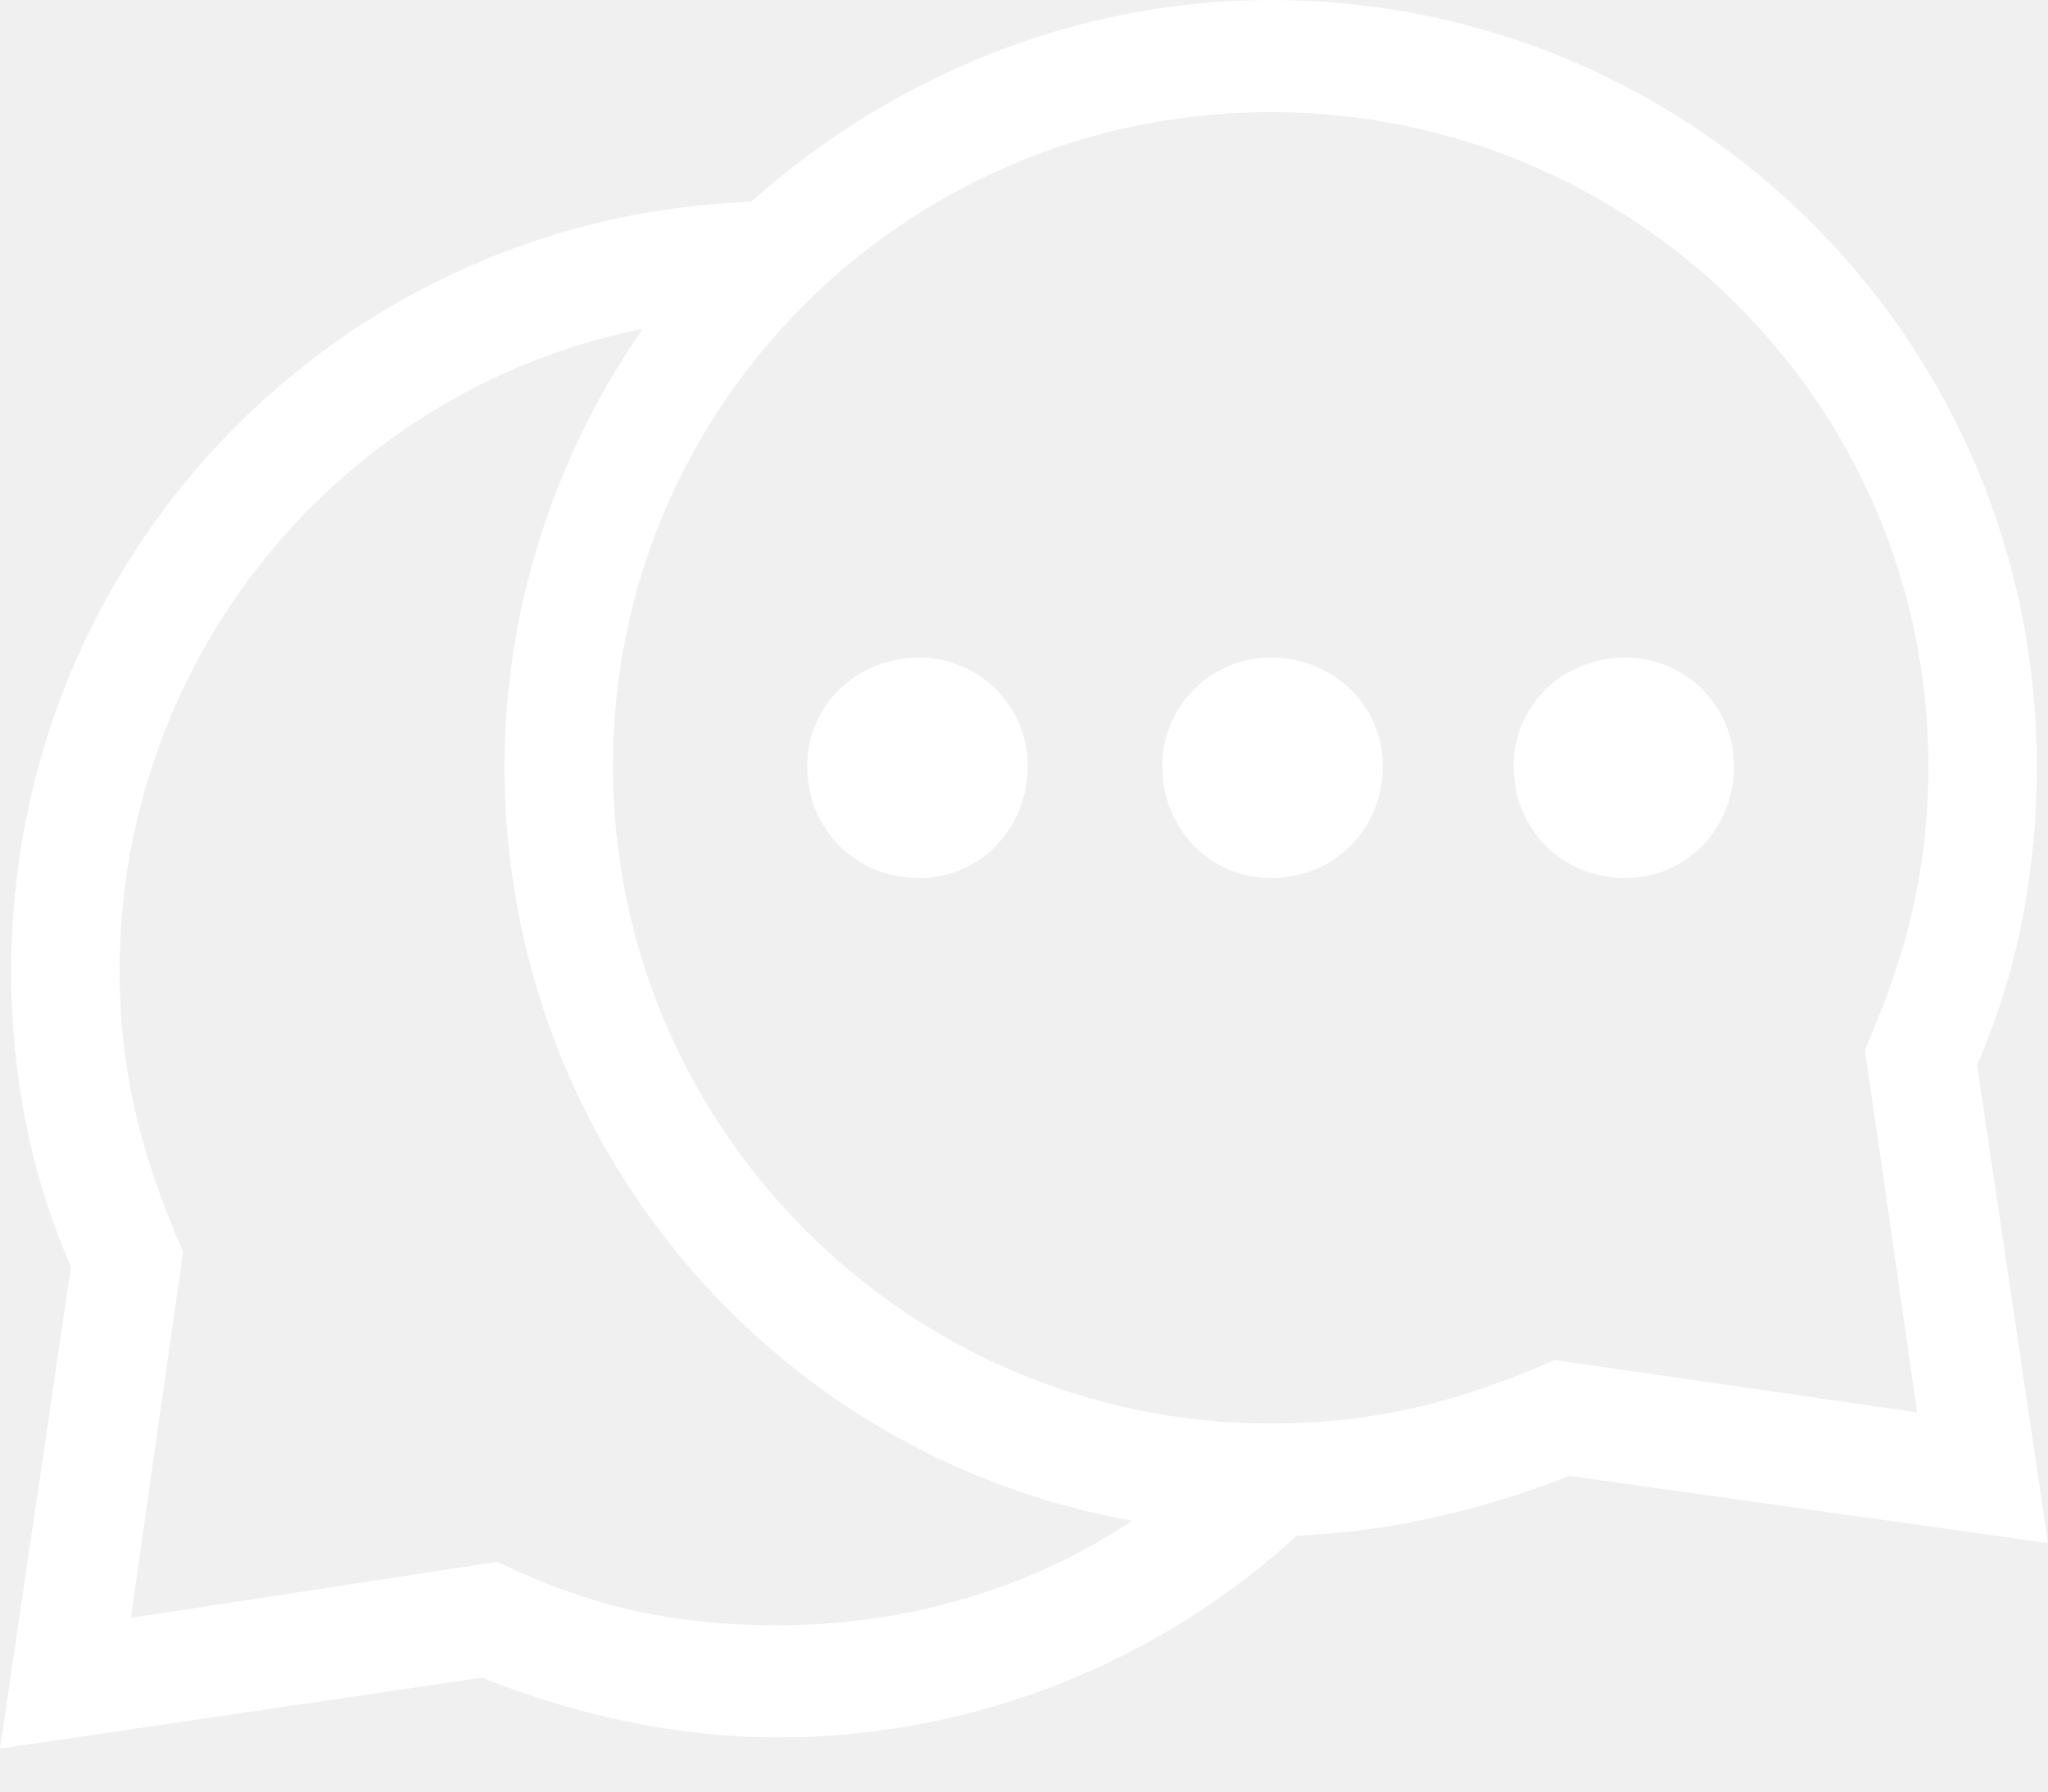
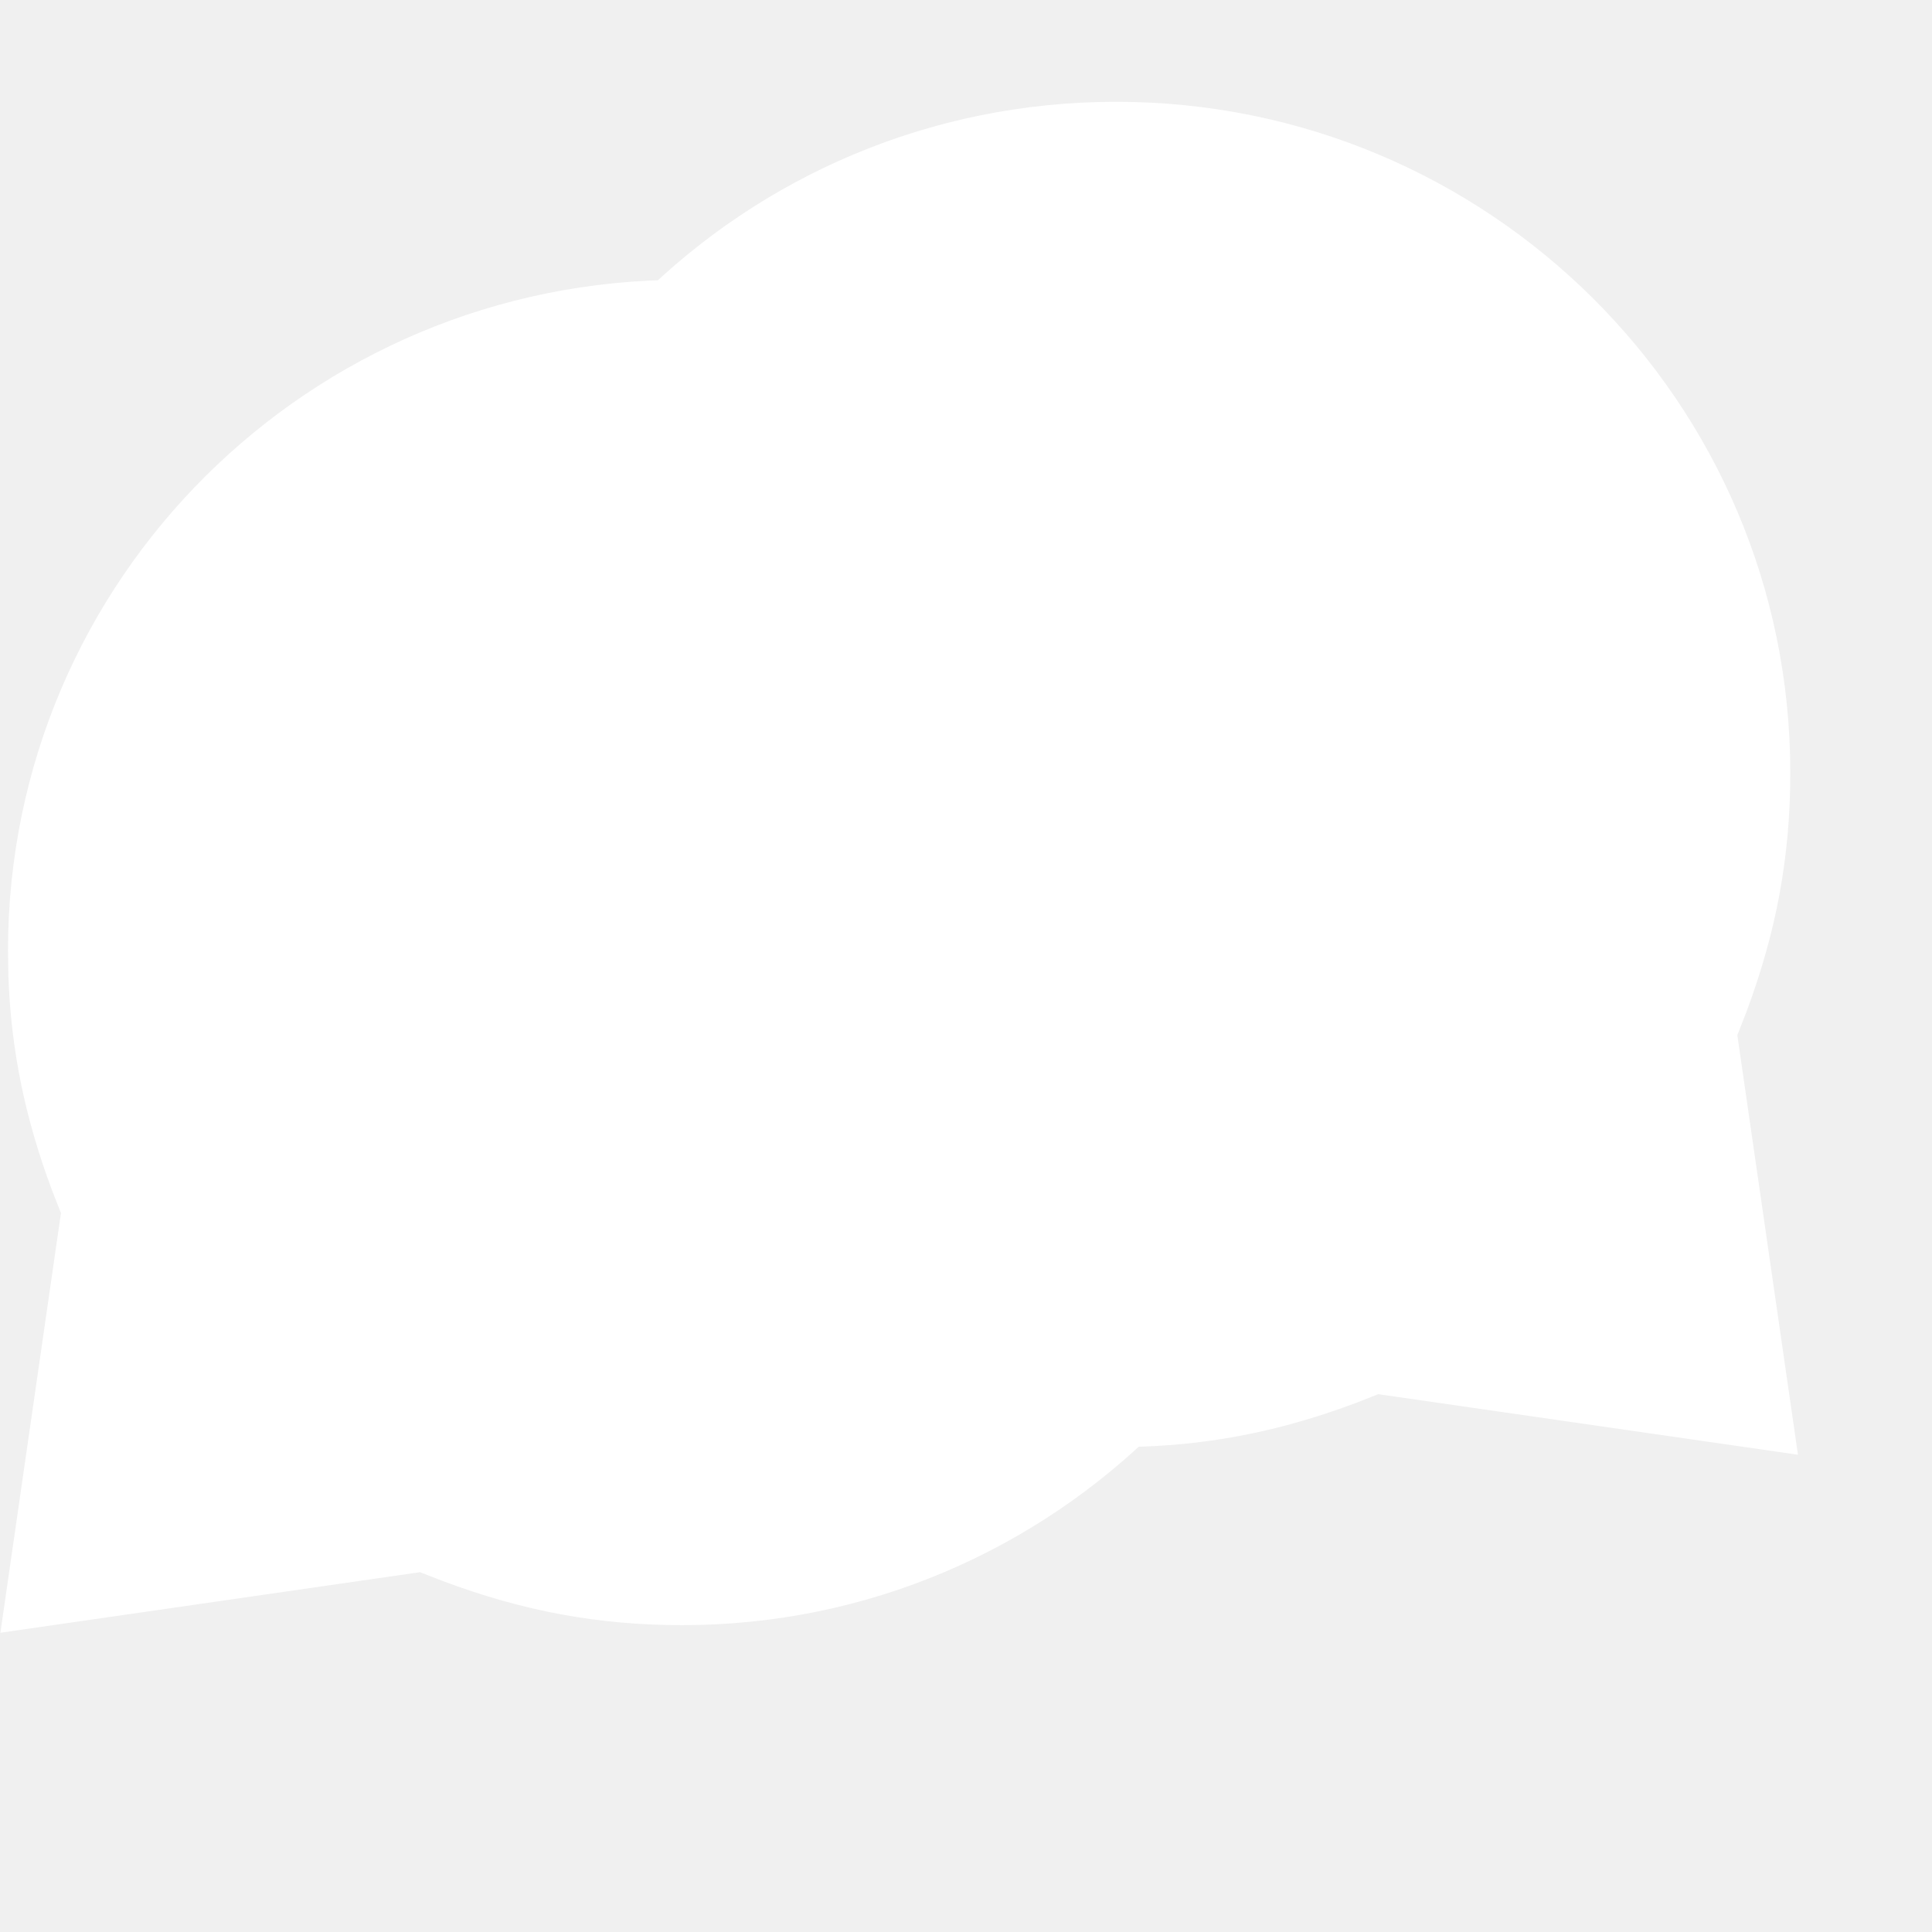
- <svg xmlns="http://www.w3.org/2000/svg" width="32px" height="28px" viewBox="0 0 32 28" version="1.1">
-   <g id="Desk" stroke="none" stroke-width="1" fill="none" fill-rule="evenodd">
-     <g id="5" transform="translate(-1191, -622)" fill="#FFFFFF" fill-rule="nonzero">
-       <g id="Group-7" transform="translate(1157, 612)">
-         <path d="M53.854,10 C60.511,10 65.825,15.372 65.825,21.971 C65.825,23.606 65.533,25.182 64.891,26.642 L66,34.117 L58.526,33.066 C57.182,33.591 55.723,33.942 54.263,34 C52.161,35.927 49.299,37.153 46.146,37.153 C44.569,37.153 42.993,36.803 41.533,36.219 L34,37.328 L35.109,29.796 C34.467,28.336 34.175,26.759 34.175,25.182 C34.175,18.642 39.314,13.387 45.737,13.153 C47.898,11.226 50.759,10 53.854,10 Z M44.044,15.139 C39.372,16.073 35.869,20.219 35.869,25.182 C35.869,26.759 36.219,28.102 36.861,29.562 L36.044,35.285 L41.766,34.409 C43.226,35.109 44.511,35.401 46.146,35.401 C48.19,35.401 50.117,34.818 51.693,33.766 C46.088,32.774 41.883,27.869 41.883,21.971 C41.883,19.46 42.701,17.066 44.044,15.139 Z M53.854,11.752 C48.19,11.752 43.577,16.307 43.577,21.971 C43.577,27.635 48.19,32.248 53.854,32.248 C55.489,32.248 56.832,31.898 58.292,31.255 L63.956,32.073 L63.139,26.409 C63.781,24.949 64.131,23.606 64.131,21.971 C64.131,16.307 59.518,11.752 53.854,11.752 Z M48.365,20.277 C49.299,20.277 50.058,21.036 50.058,21.971 C50.058,22.964 49.299,23.723 48.365,23.723 C47.372,23.723 46.613,22.964 46.613,21.971 C46.613,21.036 47.372,20.277 48.365,20.277 Z M53.854,20.277 C54.847,20.277 55.606,21.036 55.606,21.971 C55.606,22.964 54.847,23.723 53.854,23.723 C52.92,23.723 52.161,22.964 52.161,21.971 C52.161,21.036 52.92,20.277 53.854,20.277 Z M59.401,20.277 C60.336,20.277 61.095,21.036 61.095,21.971 C61.095,22.964 60.336,23.723 59.401,23.723 C58.409,23.723 57.65,22.964 57.65,21.971 C57.65,21.036 58.409,20.277 59.401,20.277 Z" id="Combined-Shape" />
+ <svg xmlns="http://www.w3.org/2000/svg" width="30px" height="30px" viewBox="0 0 29 24" version="1.1" fill="#FFFFFF">
+   <g transform="translate(0, -1)">
+     <g class="left-balloon">
+       <path d="M10.242,2.7 C4.655,2.7 0.12,7.199 0.12,12.772 L0.126,13.149 C0.165,14.267 0.378,15.29 0.782,16.37 L0.915,16.708 L0.006,23.008 L6.305,22.099 L6.644,22.231 C7.844,22.681 8.973,22.894 10.242,22.894 C15.822,22.894 20.363,18.352 20.363,12.772 C20.363,7.199 15.828,2.7 10.242,2.7 Z" />
+       <path class="hollow-bg" d="M10.242,4.15 C15.021,4.15 18.913,7.993 18.913,12.772 C18.913,17.551 15.021,21.444 10.242,21.444 C8.862,21.444 7.729,21.148 6.497,20.606 L1.718,21.296 L2.408,16.517 C1.866,15.285 1.57,14.152 1.57,12.772 C1.57,7.993 5.462,4.15 10.242,4.15 Z" />
+     </g>
+     <g class="right-balloon">
+       <path d="M16.752,0.028 C11.165,0.028 6.63,4.527 6.63,10.1 C6.63,15.68 11.172,20.222 16.752,20.222 L17.128,20.215 C18.247,20.177 19.269,19.964 20.35,19.56 L20.688,19.427 L26.988,20.336 L26.078,14.038 L26.211,13.698 C26.66,12.498 26.873,11.369 26.873,10.1 C26.873,4.527 22.339,0.028 16.752,0.028 Z" />
+       <path class="hollow-bg" d="M16.752,1.478 C21.531,1.478 25.423,5.321 25.423,10.1 C25.423,11.355 25.179,12.405 24.727,13.511 L24.586,13.845 L25.276,18.624 L20.496,17.934 C19.265,18.476 18.131,18.772 16.752,18.772 C11.973,18.772 8.08,14.88 8.08,10.1 C8.08,5.321 11.973,1.478 16.752,1.478 Z" />
+       <g class="chat-dots">
+         <path class="chat-dot" d="M12.12,8.672 C12.909,8.672 13.549,9.312 13.549,10.1 C13.549,10.938 12.909,11.578 12.12,11.578 C11.283,11.578 10.642,10.938 10.642,10.1 C10.642,9.312 11.283,8.672 12.12,8.672 Z" />
+         <path class="chat-dot" d="M16.752,8.672 C17.589,8.672 18.23,9.312 18.23,10.1 C18.23,10.938 17.589,11.578 16.752,11.578 C15.964,11.578 15.323,10.938 15.323,10.1 C15.323,9.312 15.964,8.672 16.752,8.672 Z" />
+         <path class="chat-dot" d="M21.432,8.672 C22.221,8.672 22.861,9.312 22.861,10.1 C22.861,10.938 22.221,11.578 21.432,11.578 C20.595,11.578 19.954,10.938 19.954,10.1 C19.954,9.312 20.595,8.672 21.432,8.672 Z" />
      </g>
    </g>
  </g>
</svg>
